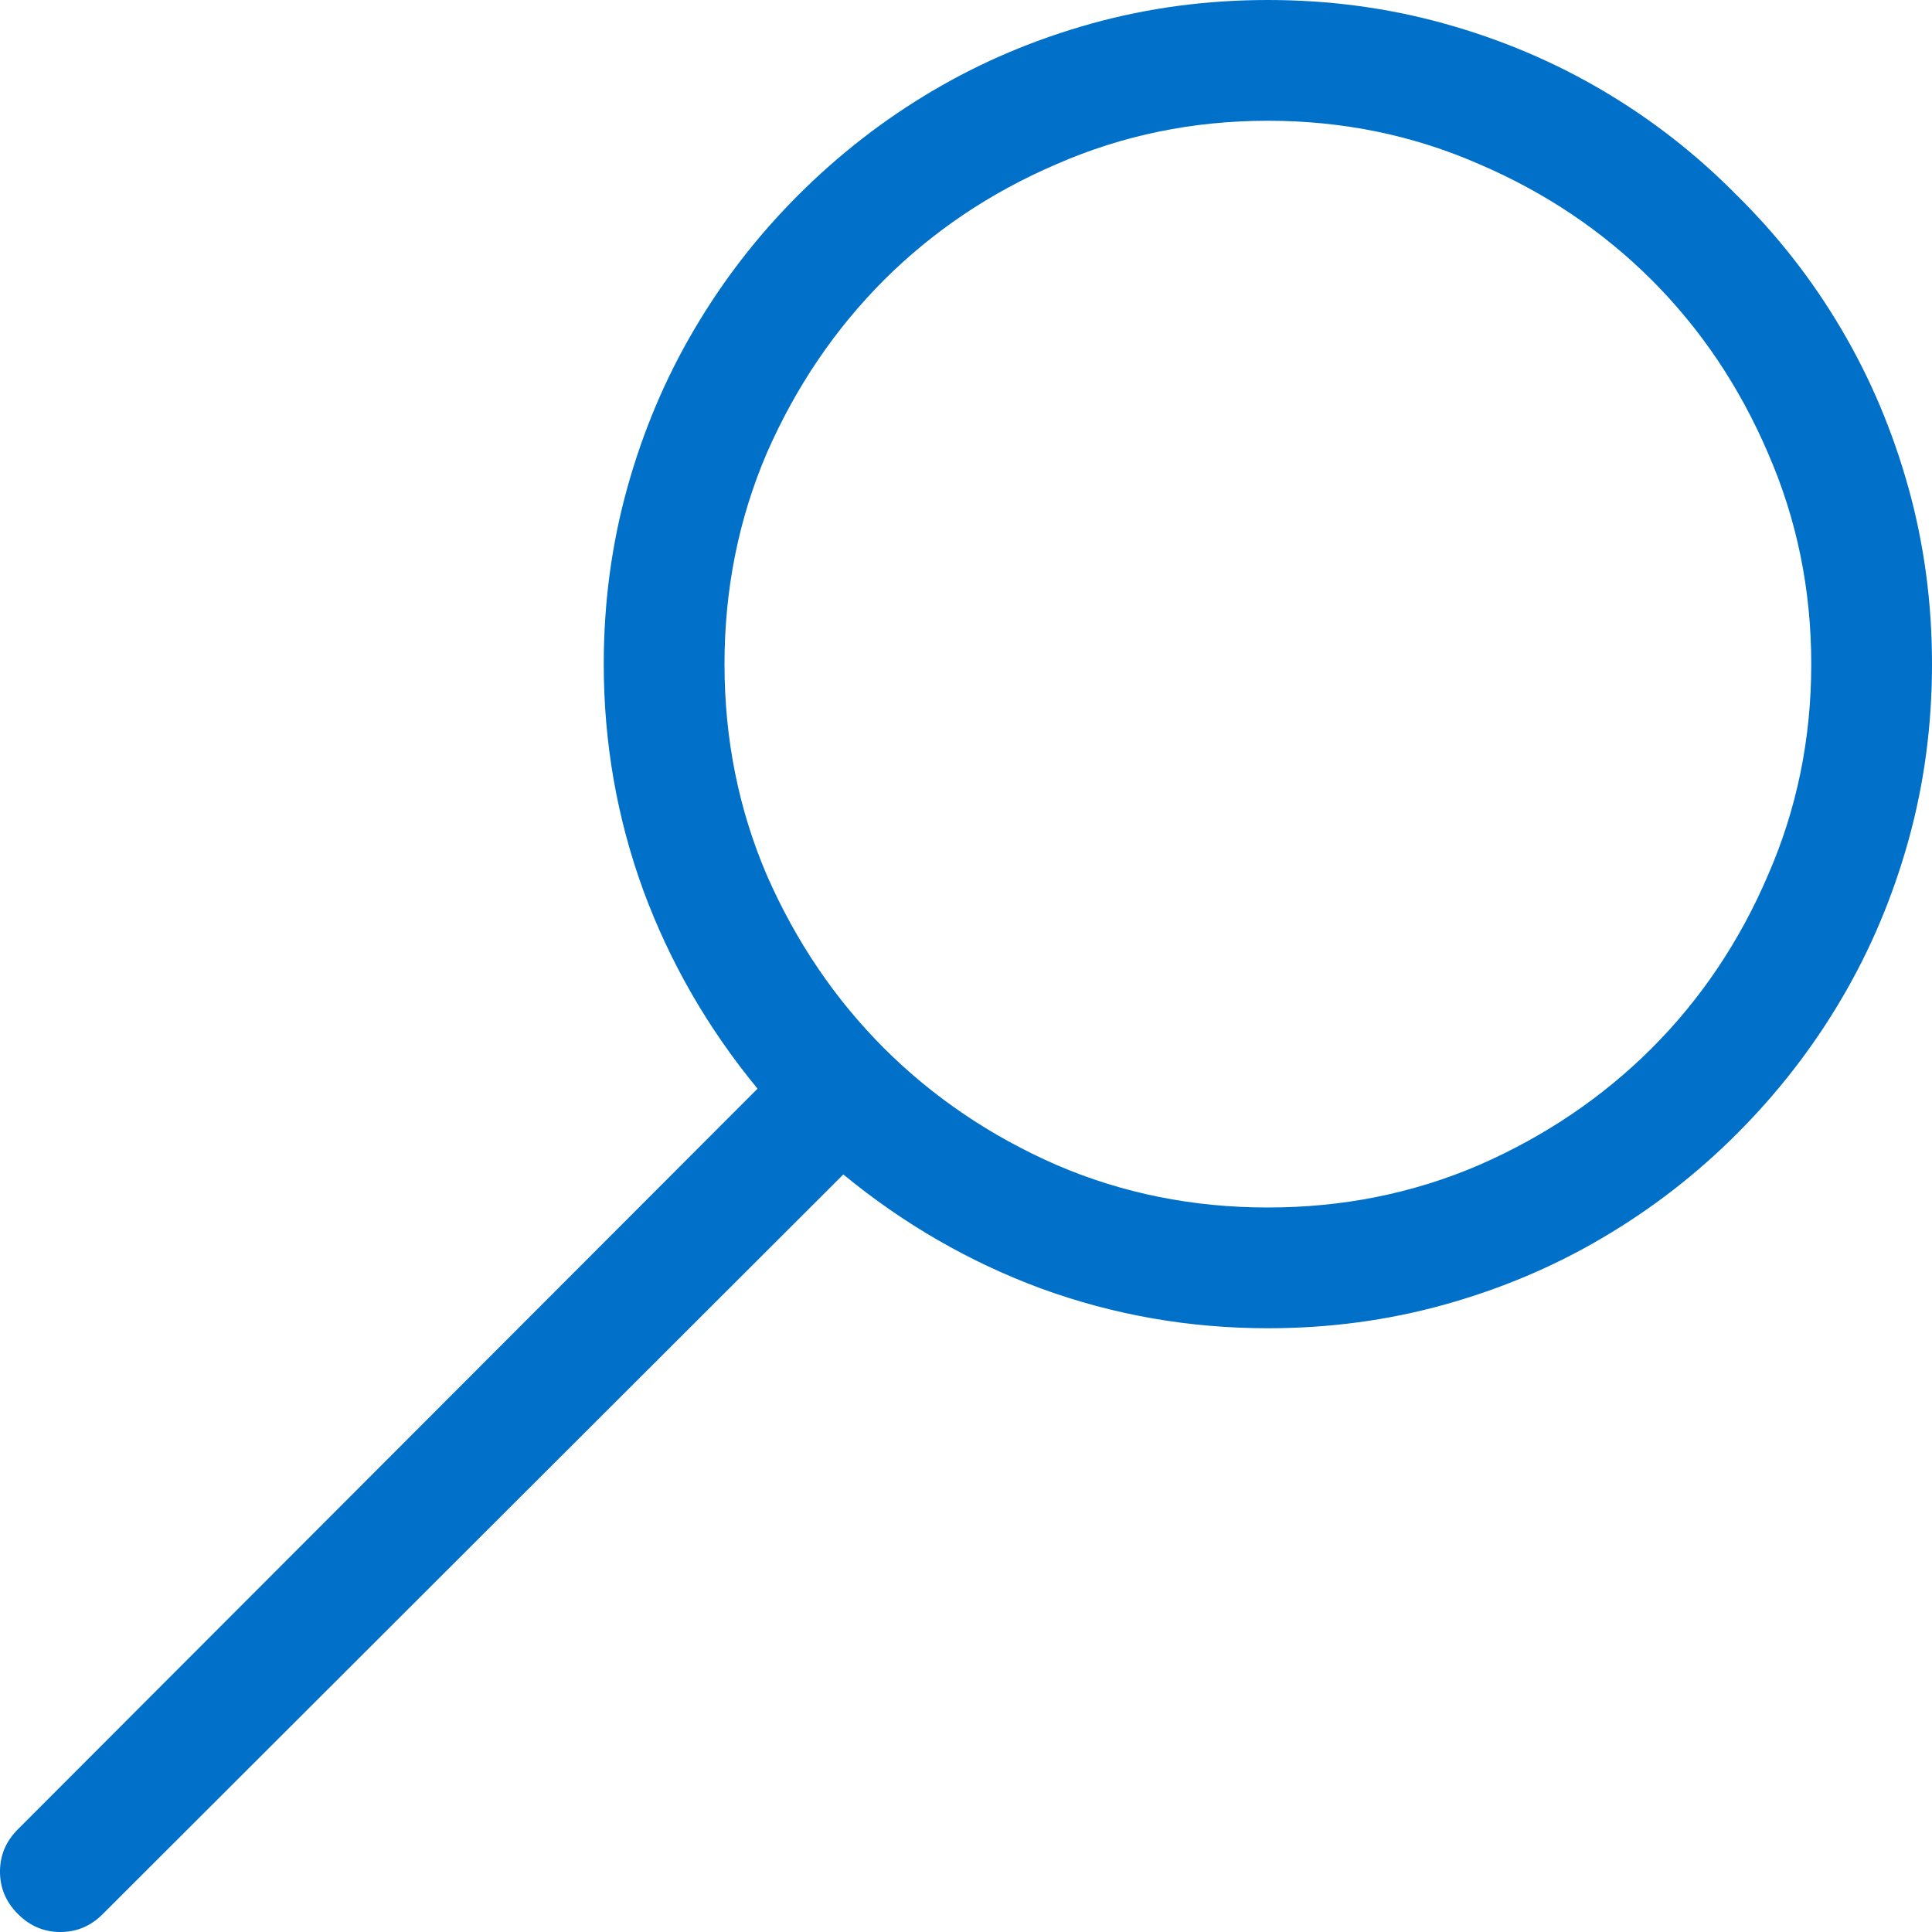
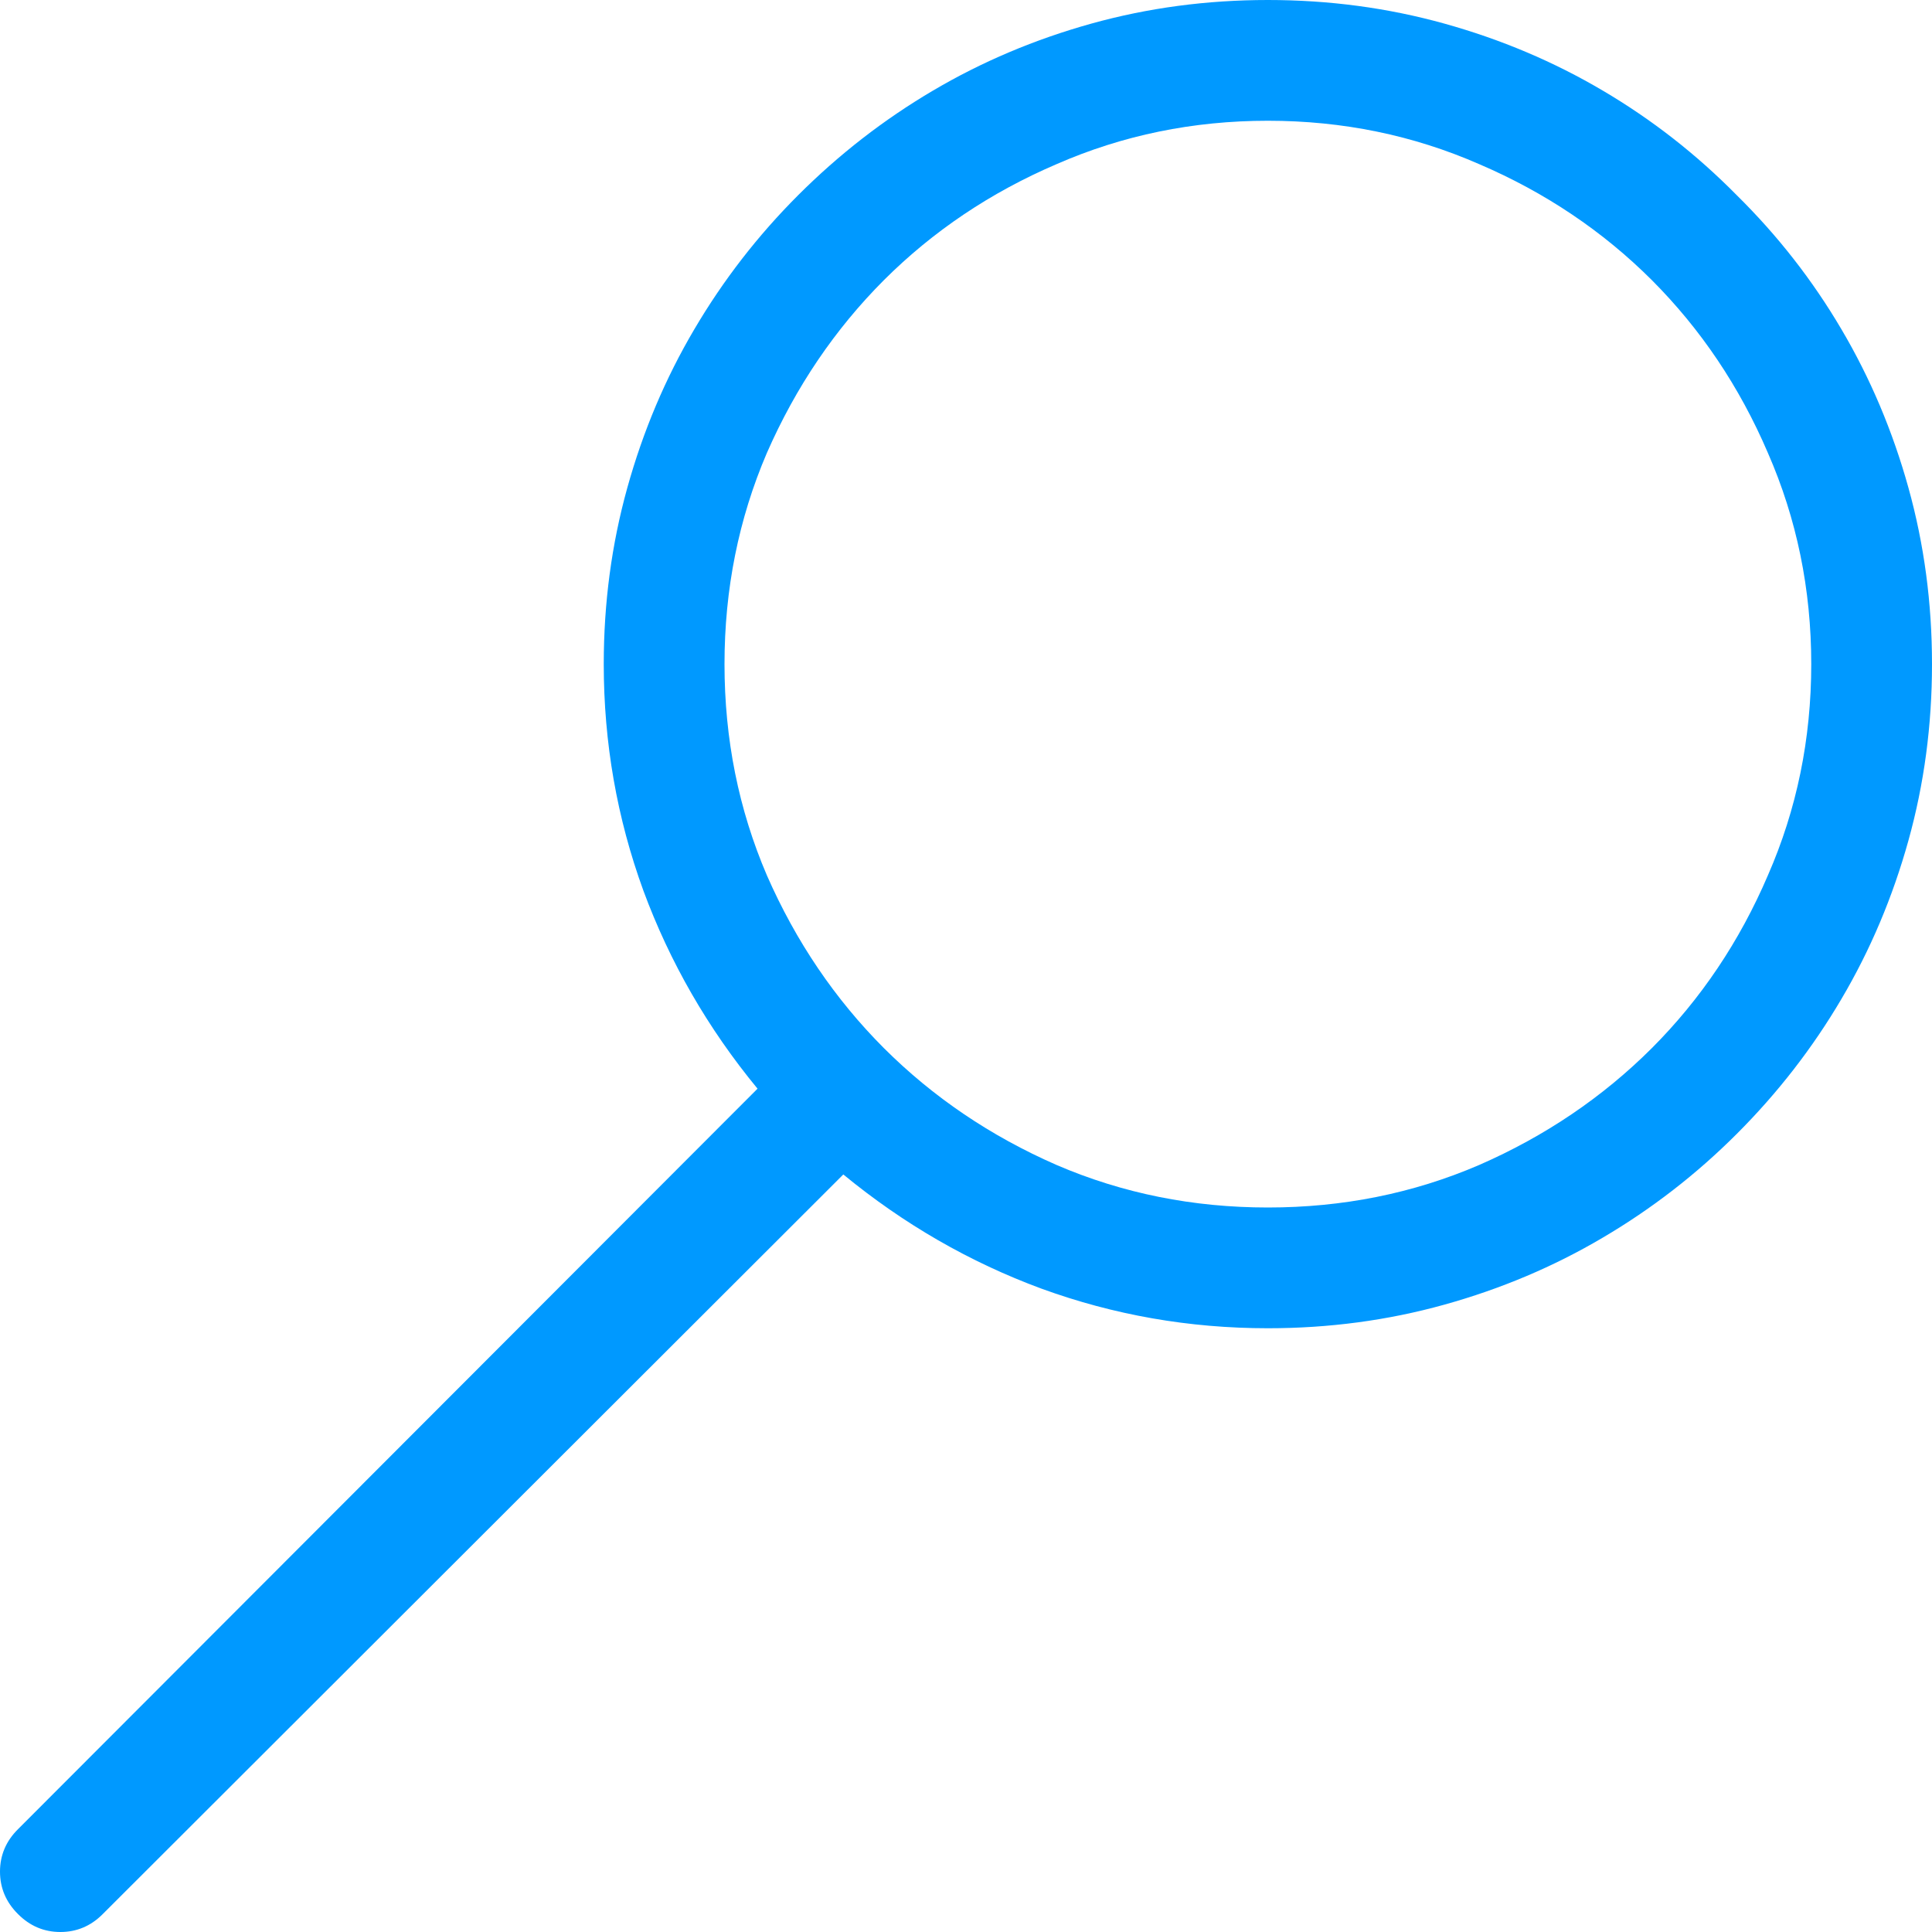
<svg xmlns="http://www.w3.org/2000/svg" width="20" height="20" viewBox="0 0 20 20" fill="none">
-   <path d="M 13.125 0 C 13.757 0 14.365 0.081 14.951 0.244 C 15.537 0.407 16.084 0.638 16.592 0.938 C 17.1 1.237 17.562 1.598 17.979 2.021 C 18.402 2.438 18.763 2.9 19.062 3.408 C 19.362 3.916 19.593 4.463 19.756 5.049 C 19.919 5.635 20 6.243 20 6.875 C 20 7.507 19.919 8.115 19.756 8.701 C 19.593 9.287 19.362 9.834 19.062 10.342 C 18.763 10.85 18.402 11.315 17.979 11.738 C 17.562 12.155 17.1 12.513 16.592 12.812 C 16.084 13.112 15.537 13.343 14.951 13.506 C 14.365 13.669 13.757 13.75 13.125 13.75 C 12.311 13.75 11.53 13.613 10.781 13.34 C 10.039 13.066 9.355 12.672 8.73 12.158 L 1.064 19.814 C 0.941 19.938 0.794 20 0.625 20 C 0.456 20 0.309 19.938 0.186 19.814 C 0.062 19.691 0 19.544 0 19.375 C 0 19.206 0.062 19.059 0.186 18.936 L 7.842 11.27 C 7.327 10.645 6.934 9.961 6.66 9.219 C 6.387 8.47 6.25 7.689 6.25 6.875 C 6.25 6.243 6.331 5.635 6.494 5.049 C 6.657 4.463 6.888 3.916 7.188 3.408 C 7.487 2.9 7.845 2.438 8.262 2.021 C 8.685 1.598 9.15 1.237 9.658 0.938 C 10.166 0.638 10.713 0.407 11.299 0.244 C 11.885 0.081 12.493 0 13.125 0 Z M 13.125 12.5 C 13.9 12.5 14.629 12.354 15.312 12.06 C 15.996 11.761 16.592 11.357 17.1 10.85 C 17.607 10.342 18.008 9.746 18.301 9.062 C 18.6 8.379 18.75 7.65 18.75 6.875 C 18.75 6.1 18.6 5.371 18.301 4.688 C 18.008 4.004 17.607 3.408 17.1 2.9 C 16.592 2.393 15.996 1.992 15.312 1.699 C 14.629 1.4 13.9 1.25 13.125 1.25 C 12.35 1.25 11.621 1.4 10.938 1.699 C 10.254 1.992 9.658 2.393 9.15 2.9 C 8.643 3.408 8.239 4.004 7.939 4.688 C 7.646 5.371 7.5 6.1 7.5 6.875 C 7.5 7.65 7.646 8.379 7.939 9.062 C 8.239 9.746 8.643 10.342 9.15 10.85 C 9.658 11.357 10.254 11.761 10.938 12.06 C 11.621 12.354 12.35 12.5 13.125 12.5 Z" fill="#0070c9" />
+   <path d="M 13.125 0 C 13.757 0 14.365 0.081 14.951 0.244 C 15.537 0.407 16.084 0.638 16.592 0.938 C 17.1 1.237 17.562 1.598 17.979 2.021 C 18.402 2.438 18.763 2.9 19.062 3.408 C 19.362 3.916 19.593 4.463 19.756 5.049 C 19.919 5.635 20 6.243 20 6.875 C 20 7.507 19.919 8.115 19.756 8.701 C 19.593 9.287 19.362 9.834 19.062 10.342 C 18.763 10.85 18.402 11.315 17.979 11.738 C 17.562 12.155 17.1 12.513 16.592 12.812 C 16.084 13.112 15.537 13.343 14.951 13.506 C 14.365 13.669 13.757 13.75 13.125 13.75 C 12.311 13.75 11.53 13.613 10.781 13.34 C 10.039 13.066 9.355 12.672 8.73 12.158 L 1.064 19.814 C 0.941 19.938 0.794 20 0.625 20 C 0.456 20 0.309 19.938 0.186 19.814 C 0.062 19.691 0 19.544 0 19.375 C 0 19.206 0.062 19.059 0.186 18.936 L 7.842 11.27 C 7.327 10.645 6.934 9.961 6.66 9.219 C 6.387 8.47 6.25 7.689 6.25 6.875 C 6.25 6.243 6.331 5.635 6.494 5.049 C 6.657 4.463 6.888 3.916 7.188 3.408 C 7.487 2.9 7.845 2.438 8.262 2.021 C 8.685 1.598 9.15 1.237 9.658 0.938 C 10.166 0.638 10.713 0.407 11.299 0.244 C 11.885 0.081 12.493 0 13.125 0 Z M 13.125 12.5 C 13.9 12.5 14.629 12.354 15.312 12.06 C 15.996 11.761 16.592 11.357 17.1 10.85 C 17.607 10.342 18.008 9.746 18.301 9.062 C 18.6 8.379 18.75 7.65 18.75 6.875 C 18.75 6.1 18.6 5.371 18.301 4.688 C 18.008 4.004 17.607 3.408 17.1 2.9 C 16.592 2.393 15.996 1.992 15.312 1.699 C 14.629 1.4 13.9 1.25 13.125 1.25 C 12.35 1.25 11.621 1.4 10.938 1.699 C 10.254 1.992 9.658 2.393 9.15 2.9 C 8.643 3.408 8.239 4.004 7.939 4.688 C 7.646 5.371 7.5 6.1 7.5 6.875 C 7.5 7.65 7.646 8.379 7.939 9.062 C 8.239 9.746 8.643 10.342 9.15 10.85 C 9.658 11.357 10.254 11.761 10.938 12.06 C 11.621 12.354 12.35 12.5 13.125 12.5 Z" fill="rgb(0, 153, 255)" />
</svg>
